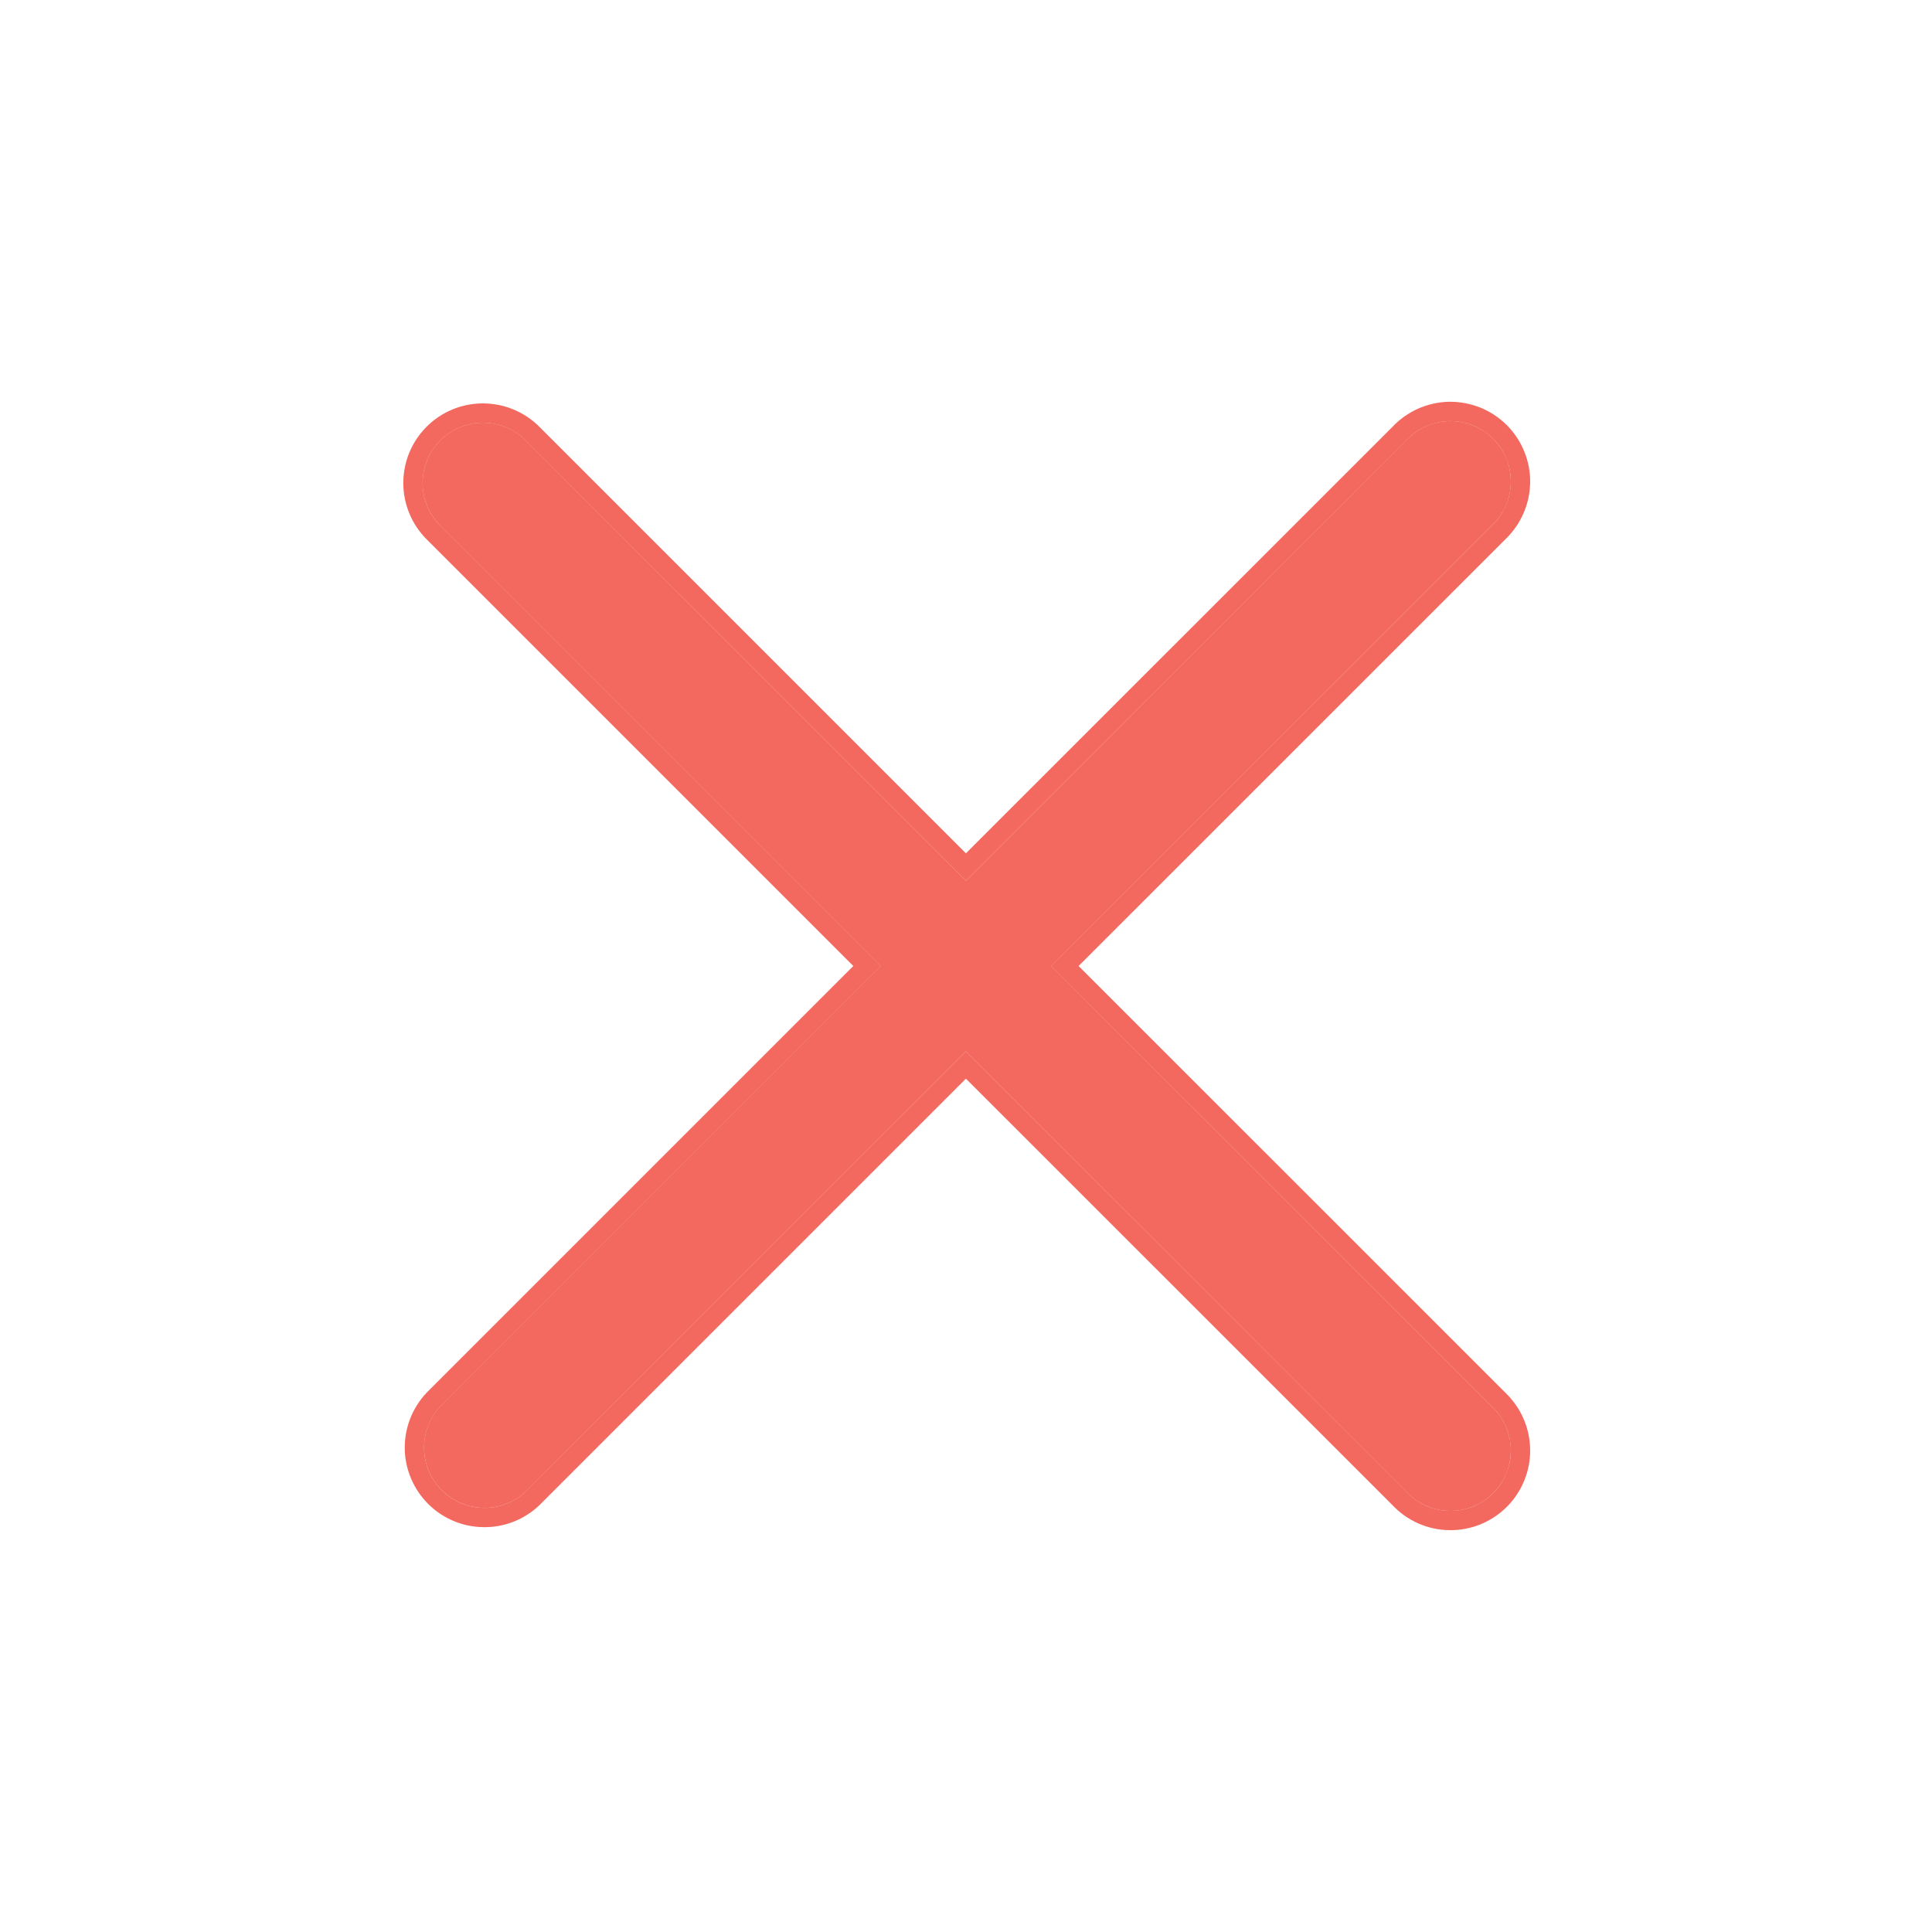
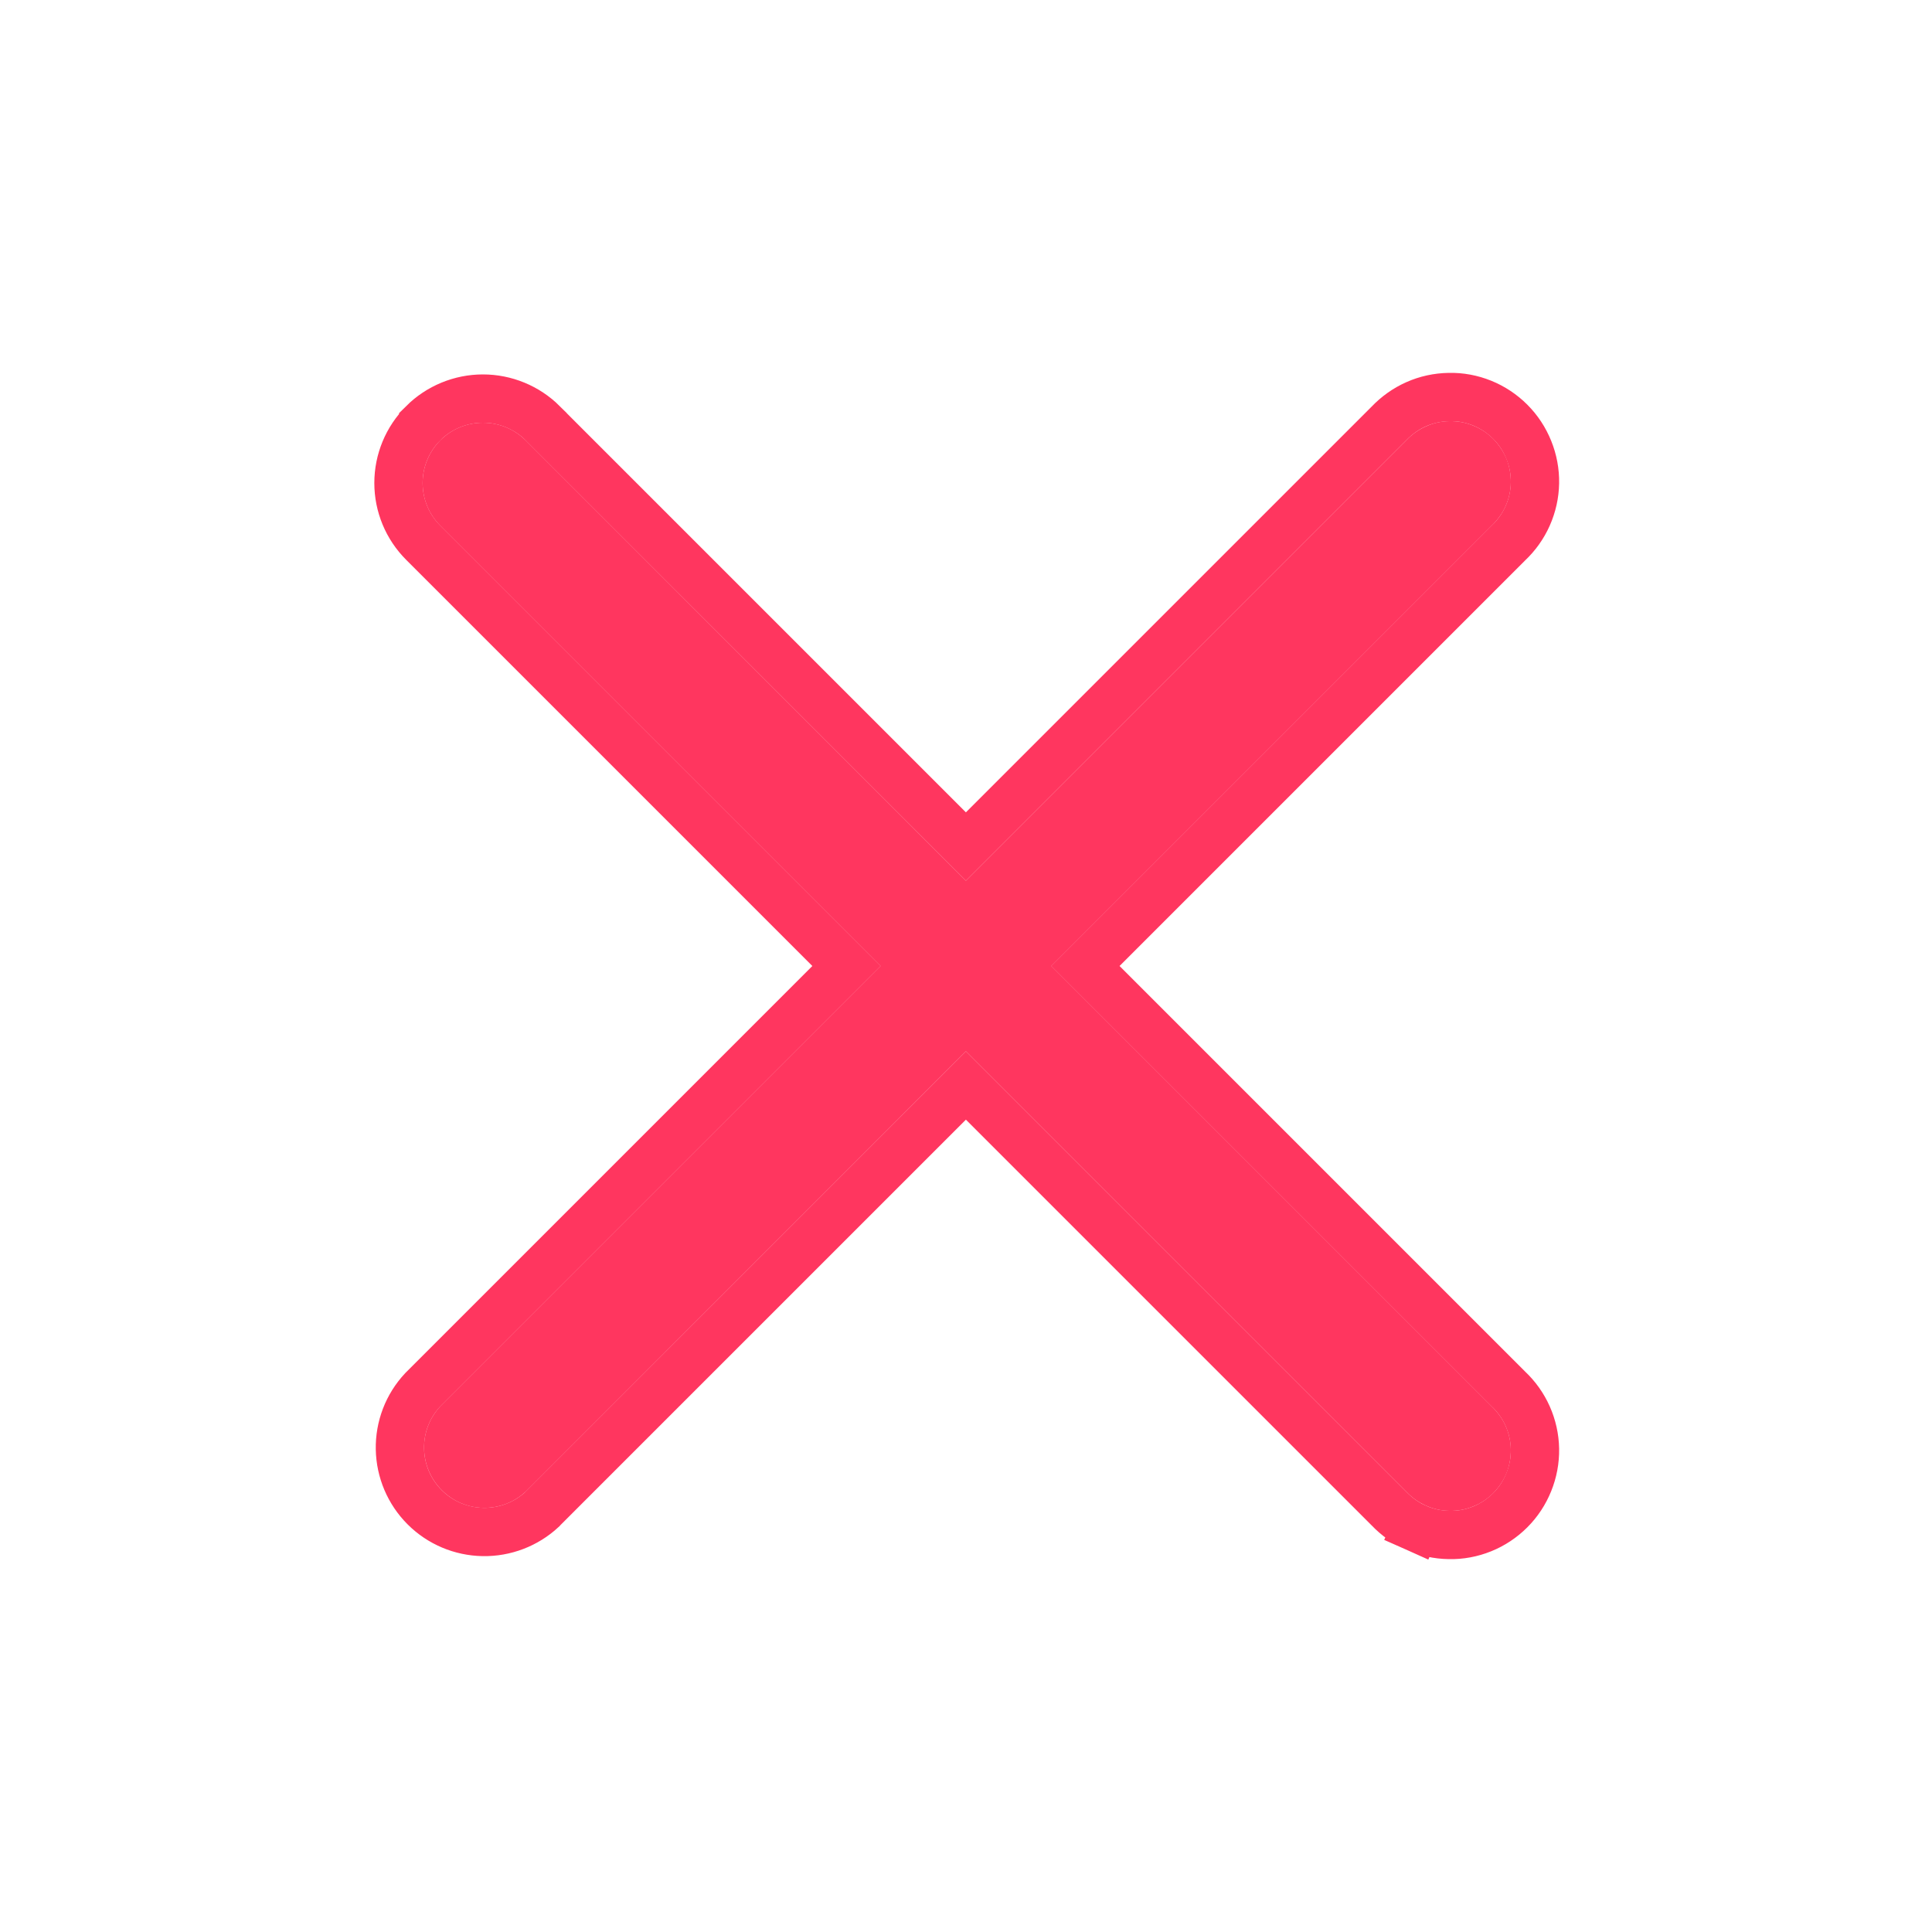
<svg xmlns="http://www.w3.org/2000/svg" width="20" height="20" viewBox="0 0 20 20" fill="none">
-   <path fill-rule="evenodd" clip-rule="evenodd" d="M4.558 4.558C4.675 4.441 4.834 4.376 4.999 4.376C5.165 4.376 5.324 4.441 5.441 4.558L9.999 9.117L14.558 4.558C14.615 4.497 14.684 4.448 14.761 4.413C14.837 4.379 14.92 4.361 15.004 4.359C15.088 4.358 15.171 4.373 15.249 4.405C15.327 4.436 15.398 4.483 15.457 4.542C15.516 4.602 15.563 4.672 15.595 4.75C15.626 4.828 15.641 4.911 15.64 4.995C15.639 5.079 15.62 5.162 15.586 5.239C15.552 5.315 15.502 5.384 15.441 5.442L10.883 10L15.441 14.558C15.502 14.616 15.552 14.684 15.586 14.761C15.62 14.838 15.639 14.921 15.64 15.005C15.641 15.088 15.626 15.172 15.595 15.25C15.563 15.328 15.516 15.398 15.457 15.457C15.398 15.517 15.327 15.564 15.249 15.595C15.171 15.627 15.088 15.642 15.004 15.64C14.92 15.639 14.837 15.621 14.761 15.586C14.684 15.552 14.615 15.503 14.558 15.442L9.999 10.883L5.441 15.442C5.323 15.552 5.166 15.612 5.004 15.609C4.842 15.606 4.688 15.541 4.573 15.426C4.459 15.312 4.393 15.157 4.39 14.995C4.387 14.834 4.447 14.677 4.558 14.558L9.116 10L4.558 5.442C4.441 5.324 4.375 5.166 4.375 5C4.375 4.834 4.441 4.675 4.558 4.558Z" fill="#F04438" fill-opacity="0.8" />
-   <path d="M4.487 4.488L4.487 4.488C4.351 4.624 4.275 4.808 4.275 5C4.275 5.192 4.351 5.376 4.487 5.512L4.487 5.512L8.975 10L4.487 14.488L4.487 14.488L4.485 14.49C4.357 14.628 4.287 14.809 4.29 14.997C4.293 15.185 4.37 15.364 4.502 15.497C4.635 15.63 4.814 15.706 5.002 15.709C5.19 15.713 5.372 15.643 5.509 15.515L5.509 15.515L5.512 15.512L9.999 11.025L14.486 15.511C14.552 15.582 14.632 15.638 14.72 15.678C14.809 15.717 14.905 15.739 15.002 15.74C15.1 15.742 15.196 15.724 15.287 15.688C15.377 15.651 15.459 15.597 15.528 15.528C15.597 15.459 15.651 15.377 15.687 15.287C15.724 15.197 15.742 15.1 15.74 15.003C15.738 14.905 15.717 14.809 15.677 14.72C15.638 14.632 15.581 14.553 15.511 14.486L11.024 10L15.511 5.514C15.581 5.447 15.638 5.368 15.677 5.279C15.717 5.191 15.738 5.095 15.74 4.997C15.742 4.9 15.724 4.803 15.687 4.713C15.651 4.623 15.597 4.541 15.528 4.472C15.459 4.403 15.377 4.349 15.287 4.312C15.196 4.276 15.1 4.258 15.002 4.259C14.905 4.261 14.809 4.283 14.72 4.322C14.632 4.362 14.552 4.418 14.486 4.489L9.999 8.975L5.512 4.488L5.512 4.488C5.376 4.352 5.192 4.276 4.999 4.276C4.807 4.276 4.623 4.352 4.487 4.488Z" stroke="#F04438" stroke-opacity="0.8" stroke-width="0.2" />
+   <path fill-rule="evenodd" clip-rule="evenodd" d="M4.558 4.558C4.675 4.441 4.834 4.376 4.999 4.376C5.165 4.376 5.324 4.441 5.441 4.558L9.999 9.117L14.558 4.558C14.615 4.497 14.684 4.448 14.761 4.414C14.837 4.379 14.92 4.361 15.004 4.36C15.088 4.358 15.171 4.373 15.249 4.405C15.327 4.436 15.398 4.483 15.457 4.542C15.516 4.602 15.563 4.673 15.595 4.75C15.626 4.828 15.641 4.912 15.64 4.995C15.639 5.079 15.62 5.162 15.586 5.239C15.552 5.315 15.502 5.384 15.441 5.442L10.883 10L15.441 14.558C15.502 14.616 15.552 14.685 15.586 14.761C15.62 14.838 15.639 14.921 15.64 15.005C15.641 15.088 15.626 15.172 15.595 15.25C15.563 15.328 15.516 15.398 15.457 15.458C15.398 15.517 15.327 15.564 15.249 15.595C15.171 15.627 15.088 15.642 15.004 15.64C14.92 15.639 14.837 15.621 14.761 15.586C14.684 15.552 14.615 15.503 14.558 15.442L9.999 10.883L5.441 15.442C5.323 15.552 5.166 15.612 5.004 15.609C4.842 15.607 4.688 15.541 4.573 15.426C4.459 15.312 4.393 15.157 4.39 14.995C4.387 14.834 4.447 14.677 4.558 14.558L9.116 10L4.558 5.442C4.441 5.325 4.375 5.166 4.375 5C4.375 4.834 4.441 4.676 4.558 4.558Z" fill="#FF0438" fill-opacity="0.8" />
+   <path d="M4.381 4.381L4.381 4.382C4.217 4.546 4.125 4.768 4.125 5C4.125 5.232 4.217 5.454 4.381 5.618L4.381 5.618L8.763 10L4.381 14.382L4.381 14.382L4.375 14.388C4.22 14.554 4.136 14.773 4.14 15C4.144 15.227 4.236 15.443 4.396 15.603C4.557 15.764 4.773 15.855 5 15.859C5.226 15.863 5.446 15.779 5.612 15.625L5.612 15.625L5.618 15.618L9.999 11.237L14.378 15.616C14.458 15.7 14.553 15.768 14.659 15.815L14.761 15.586L14.659 15.815C14.766 15.863 14.882 15.888 15 15.89C15.117 15.893 15.234 15.871 15.343 15.827C15.452 15.783 15.551 15.717 15.634 15.634C15.717 15.551 15.782 15.452 15.826 15.343C15.87 15.234 15.892 15.118 15.89 15C15.888 14.883 15.862 14.767 15.814 14.659C15.767 14.554 15.699 14.458 15.615 14.379L11.236 10L15.615 5.621C15.699 5.542 15.767 5.446 15.814 5.341C15.862 5.233 15.888 5.117 15.89 5C15.892 4.882 15.87 4.766 15.826 4.657C15.782 4.548 15.717 4.449 15.634 4.366C15.551 4.283 15.452 4.217 15.343 4.173C15.234 4.129 15.117 4.107 15 4.11C14.882 4.112 14.766 4.137 14.659 4.185C14.553 4.232 14.458 4.3 14.378 4.384L9.999 8.763L5.618 4.382L5.618 4.381C5.454 4.218 5.231 4.126 4.999 4.126C4.768 4.126 4.545 4.218 4.381 4.381L4.381 4.381Z" stroke="#FF0438" stroke-opacity="0.8" stroke-width="0.5" />
</svg>
